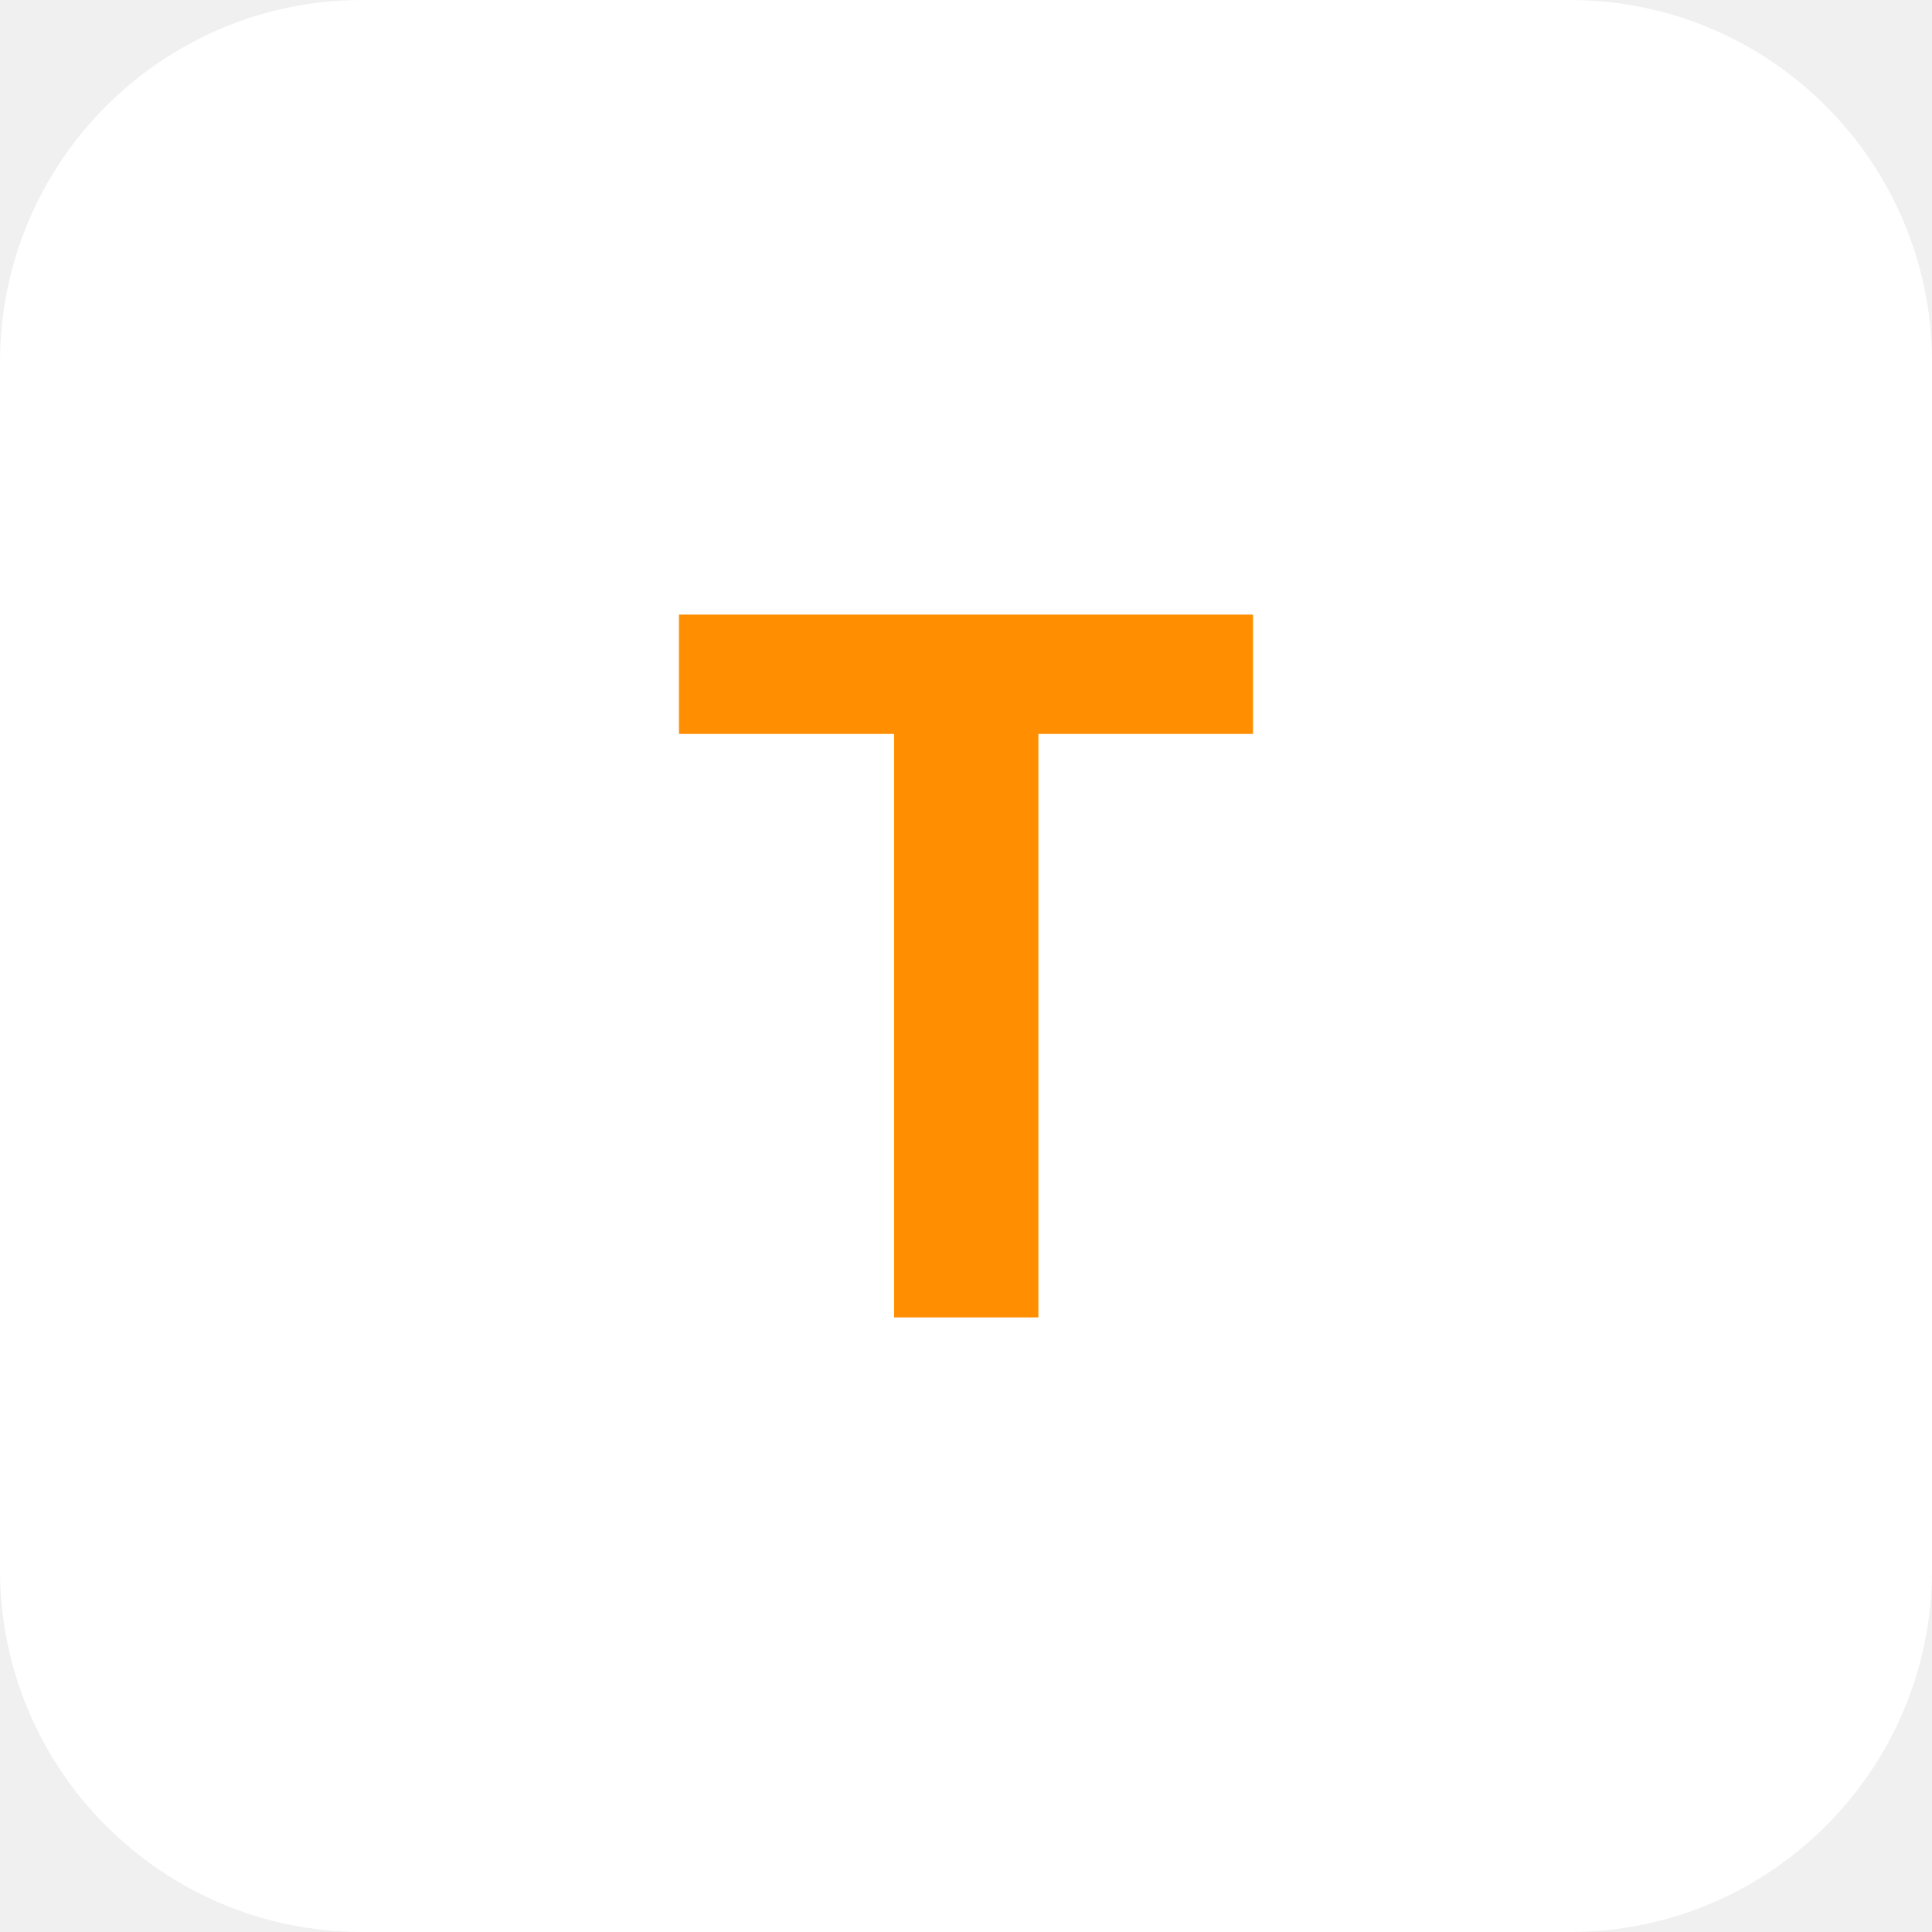
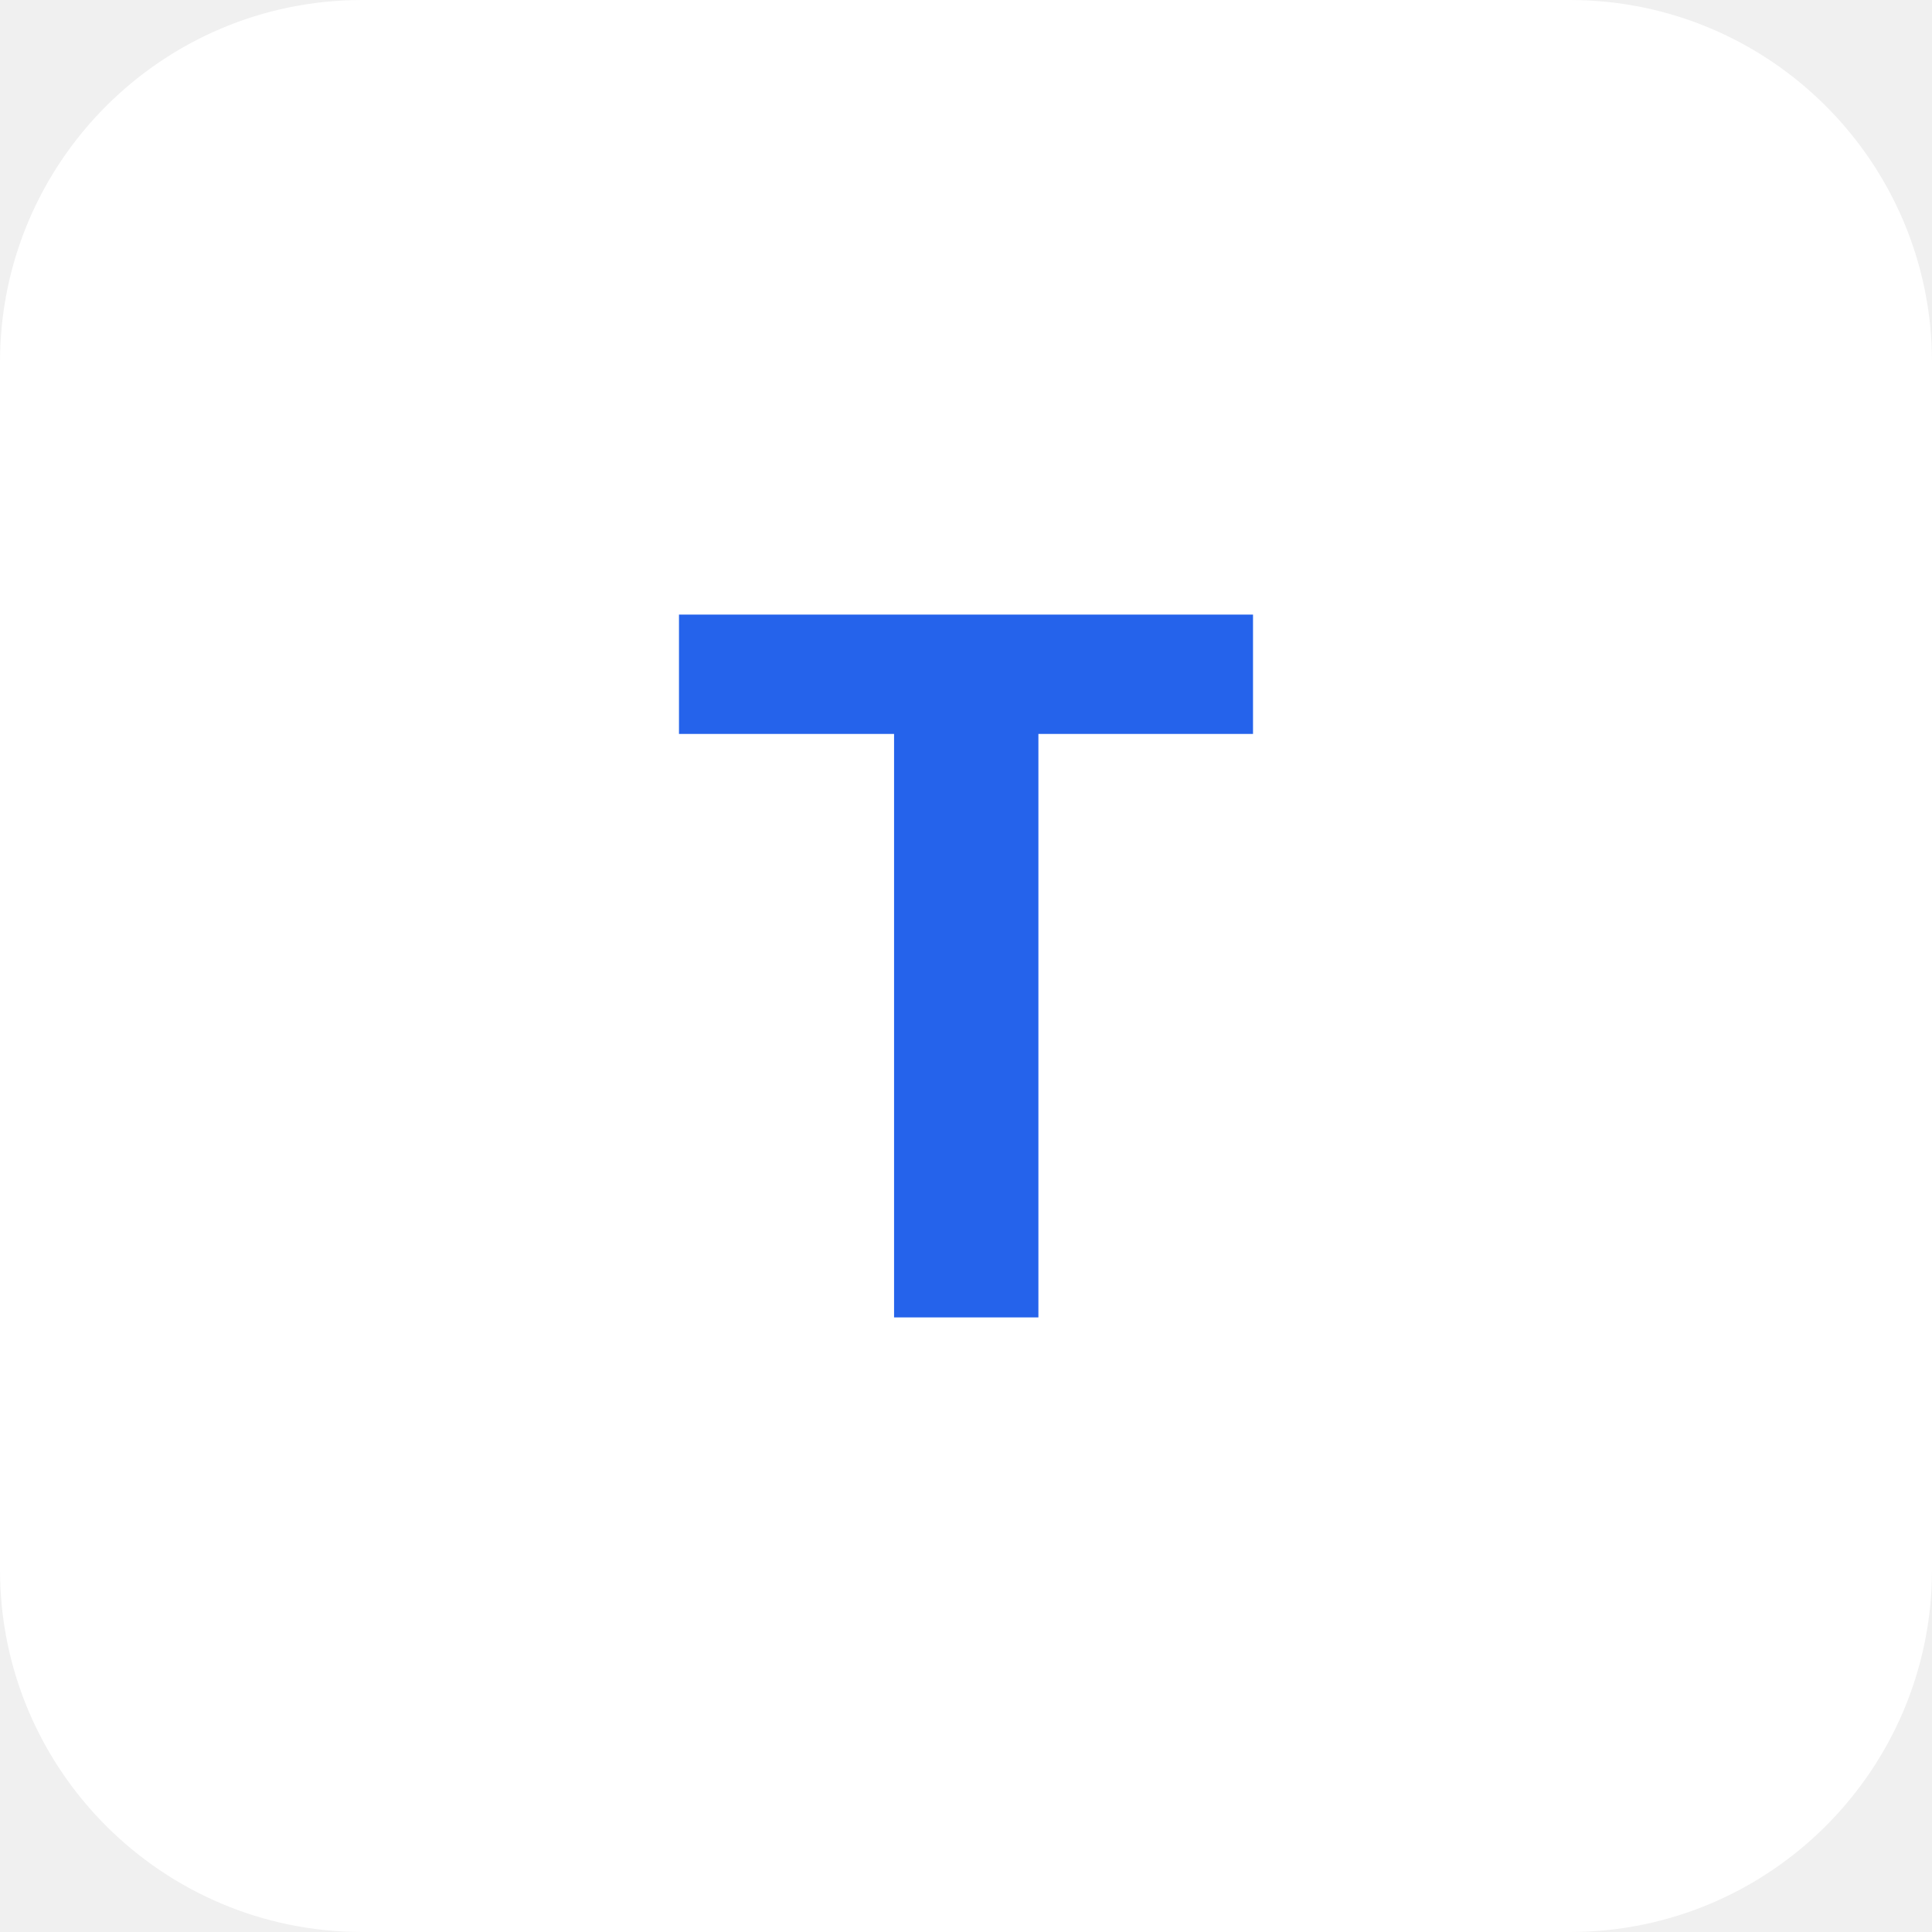
<svg xmlns="http://www.w3.org/2000/svg" width="64" height="64" viewBox="0 0 64 64">
  <rect width="64" height="64" rx="12" ry="12" fill="#ffffff" />
-   <text x="50%" y="50%" text-anchor="middle" dominant-baseline="central" font-family="system-ui, -apple-system, BlinkMacSystemFont, 'Segoe UI', sans-serif" font-size="32" font-weight="700" fill="#FF8F00">
+   <text x="50%" y="50%" text-anchor="middle" dominant-baseline="central" font-family="system-ui, -apple-system, BlinkMacSystemFont, 'Segoe UI', sans-serif" font-size="32" font-weight="700" fill="#2563eb">
    T
  </text>
</svg>
